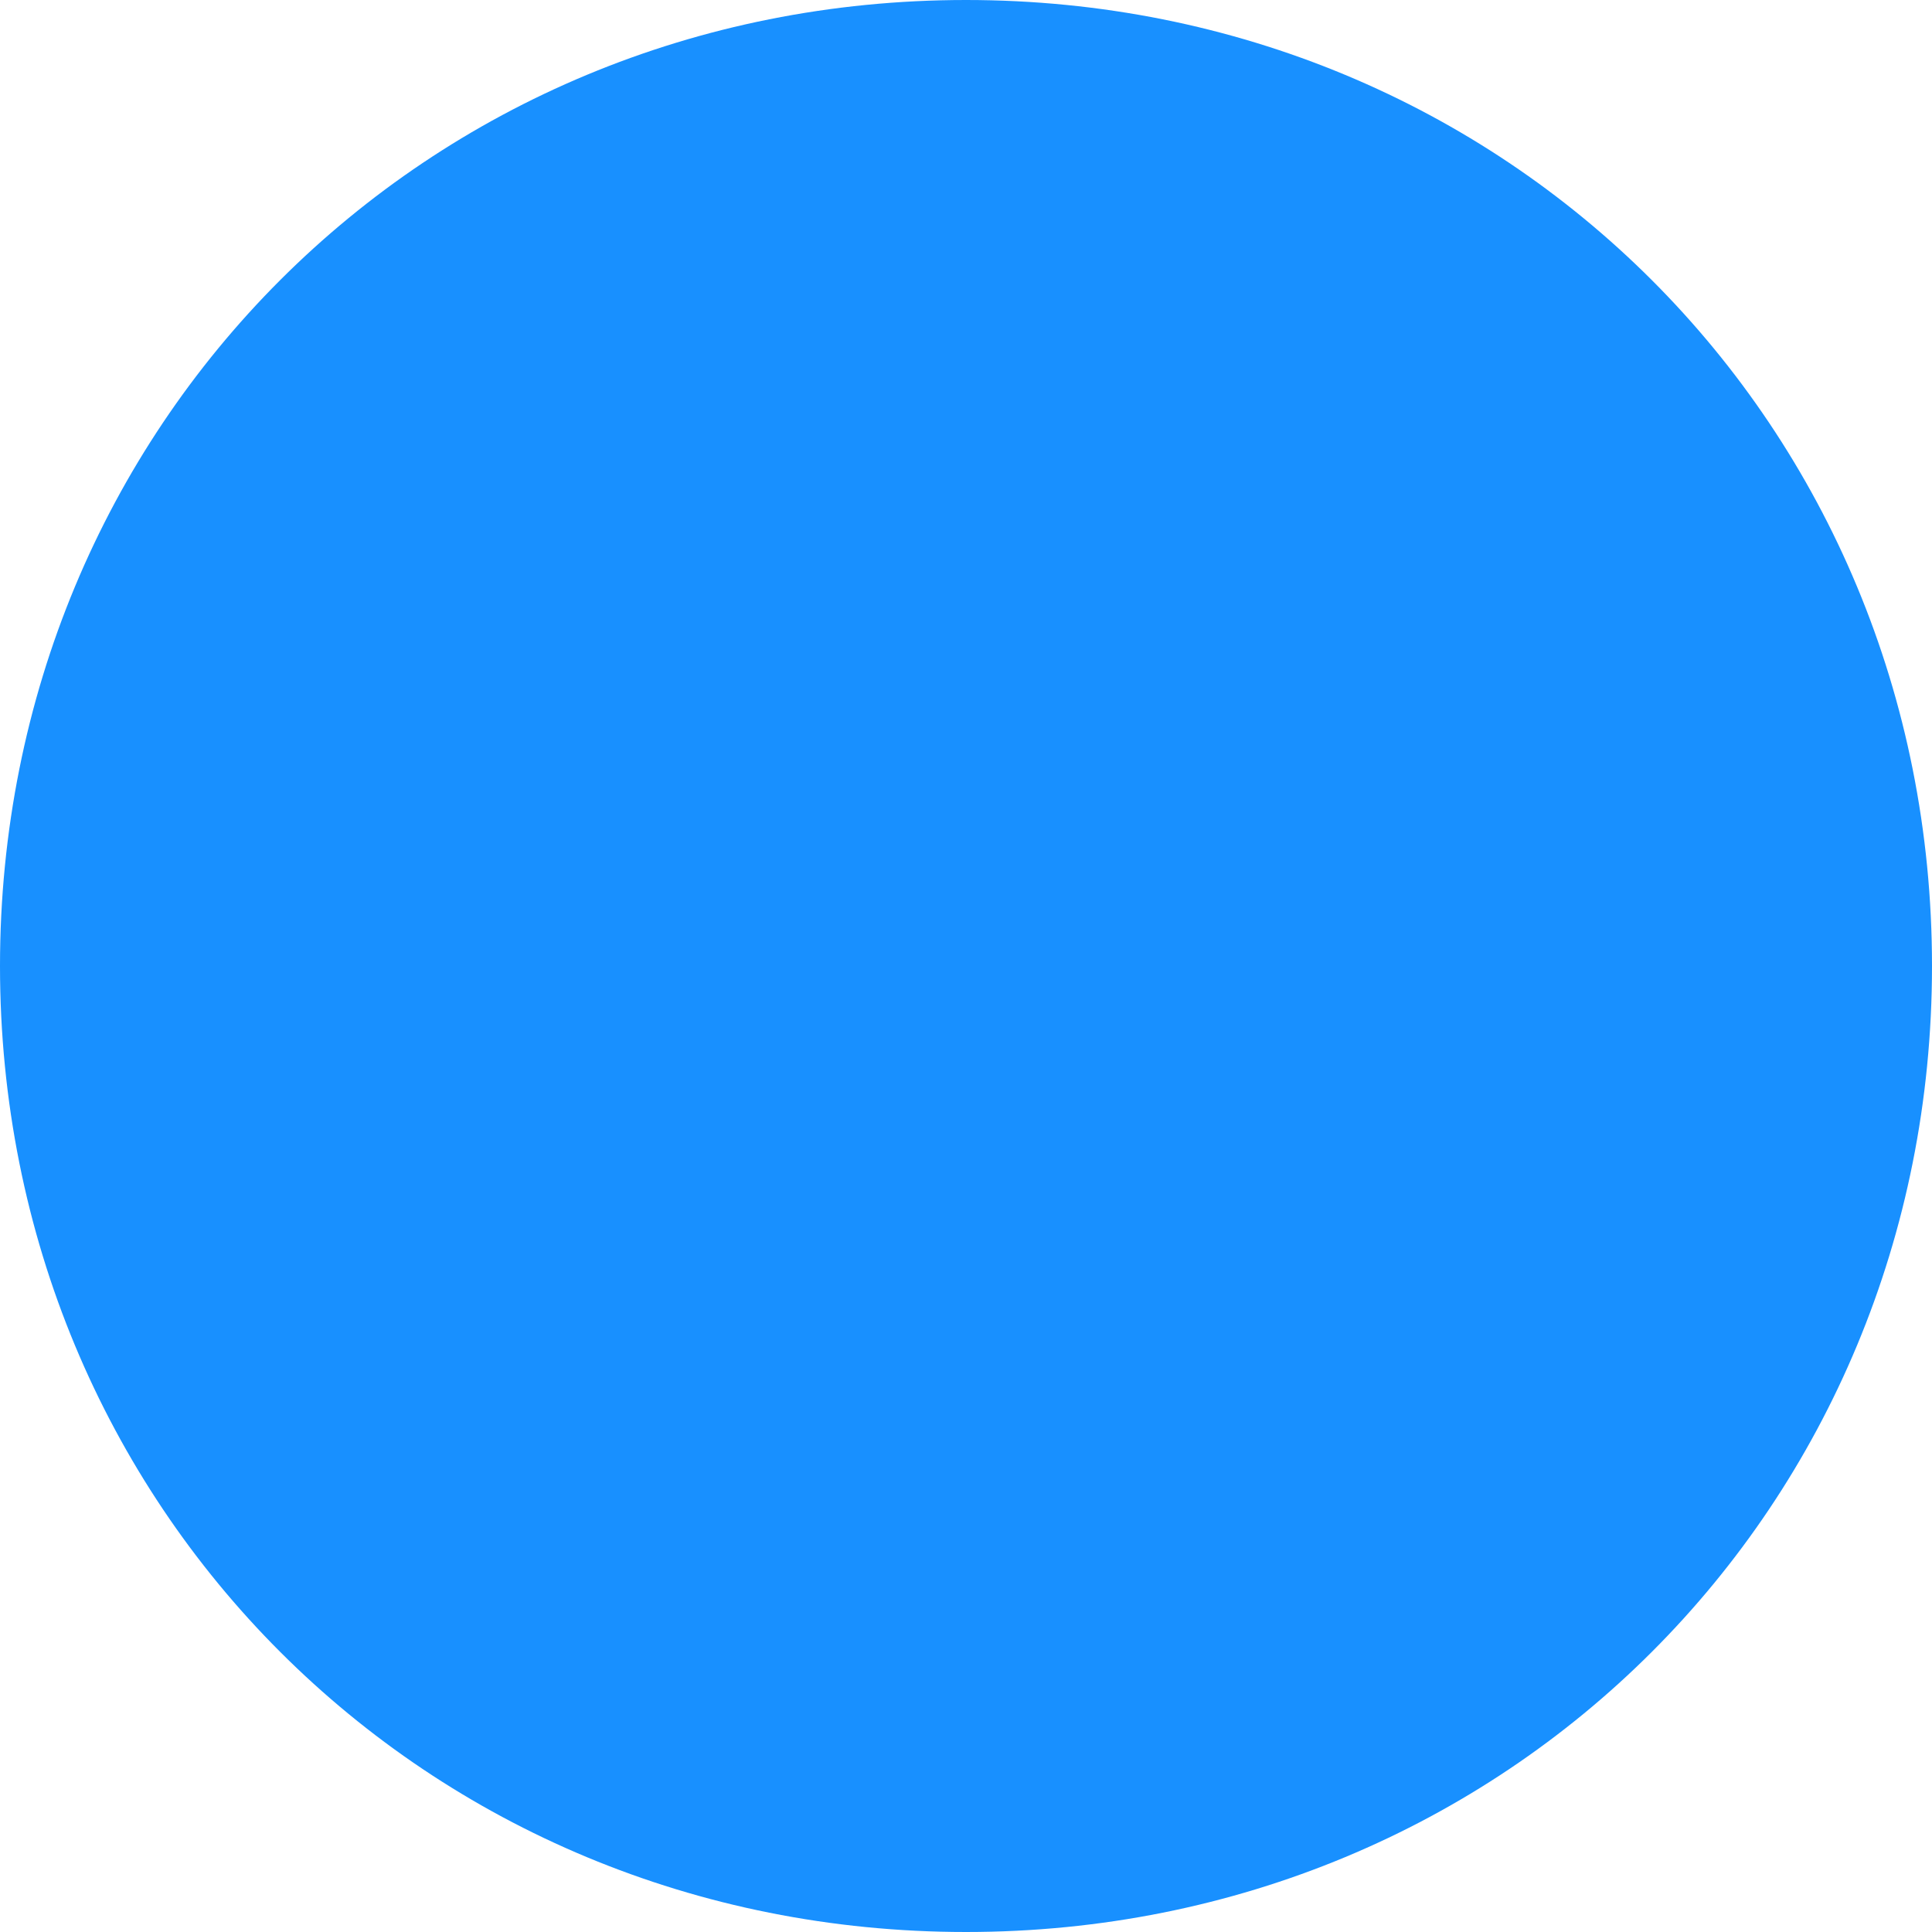
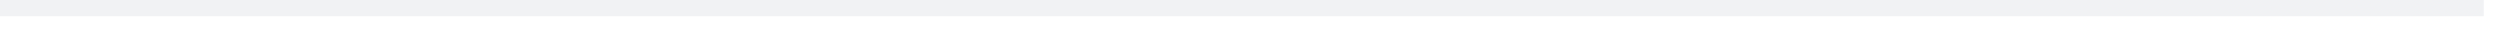
- <svg xmlns="http://www.w3.org/2000/svg" version="1.1" width="10px" height="10px">
-   <g transform="matrix(1 0 0 1 -15 -557 )">
-     <path d="M 20 557  C 22.8 557  25 559.2  25 562  C 25 564.8  22.8 567  20 567  C 17.2 567  15 564.8  15 562  C 15 559.2  17.2 557  20 557  Z " fill-rule="nonzero" fill="#1890ff" stroke="none" />
+ <svg xmlns="http://www.w3.org/2000/svg" version="1.1" width="154px" height="2px">
+   <g transform="matrix(1 0 0 1 56 -475 )">
+     <path d="M -56 475.5  L 97 475.5  " stroke-width="1" stroke="#f1f2f4" fill="none" />
  </g>
</svg>
